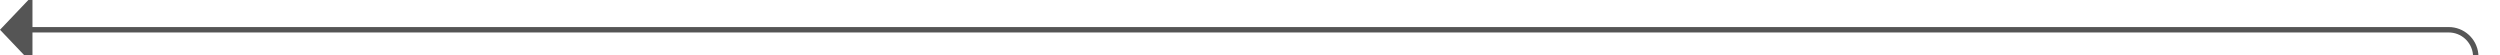
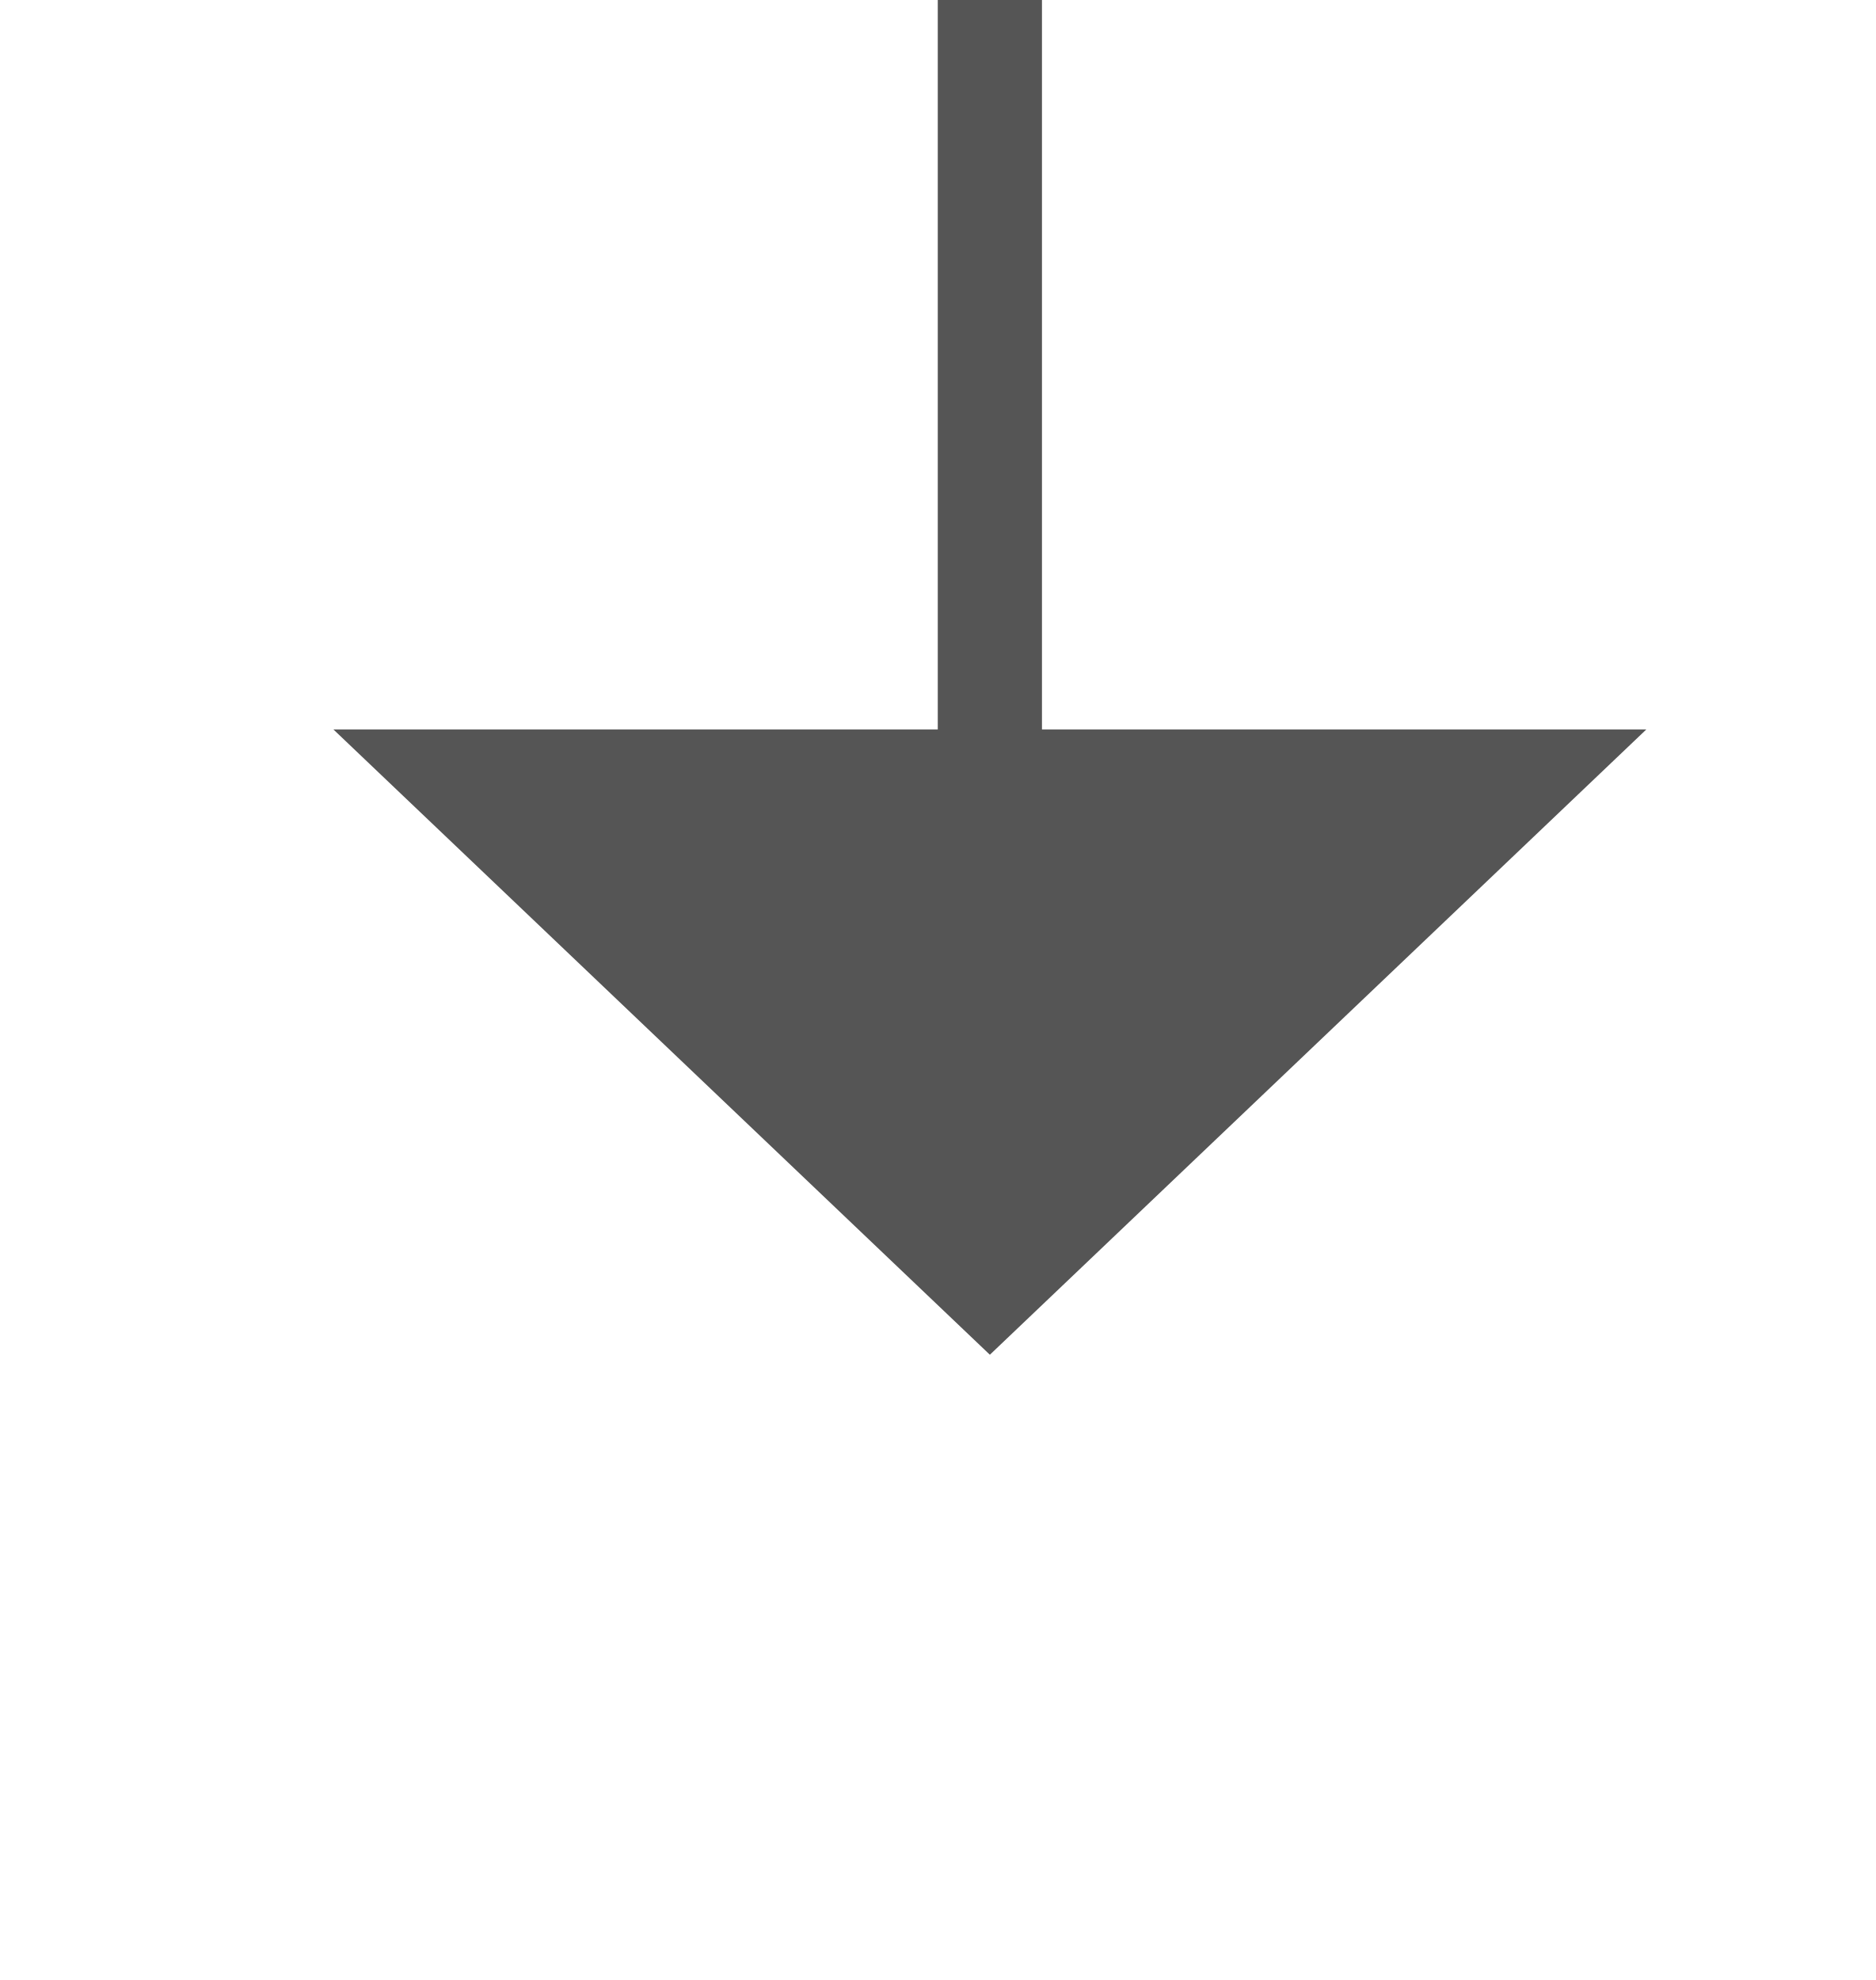
- <svg xmlns="http://www.w3.org/2000/svg" version="1.1" width="462px" height="10px" preserveAspectRatio="xMinYMid meet" viewBox="355 395  462 8">
-   <path d="M 812.5 493  L 812.5 404  A 5 5 0 0 0 807.5 399.5 L 360 399.5  " stroke-width="1" stroke="#555555" fill="none" />
-   <path d="M 361 393.2  L 355 399.5  L 361 405.8  L 361 393.2  Z " fill-rule="nonzero" fill="#555555" stroke="none" />
+ <svg xmlns="http://www.w3.org/2000/svg" version="1.1" width="18px" height="19px" preserveAspectRatio="xMidYMin meet" viewBox="297 786  16 19">
+   <path d="M 305.5 737  L 305.5 794  " stroke-width="1" stroke="#555555" fill="none" />
+   <path d="M 299.2 793  L 305.5 799  L 311.8 793  L 299.2 793  Z " fill-rule="nonzero" fill="#555555" stroke="none" />
</svg>
